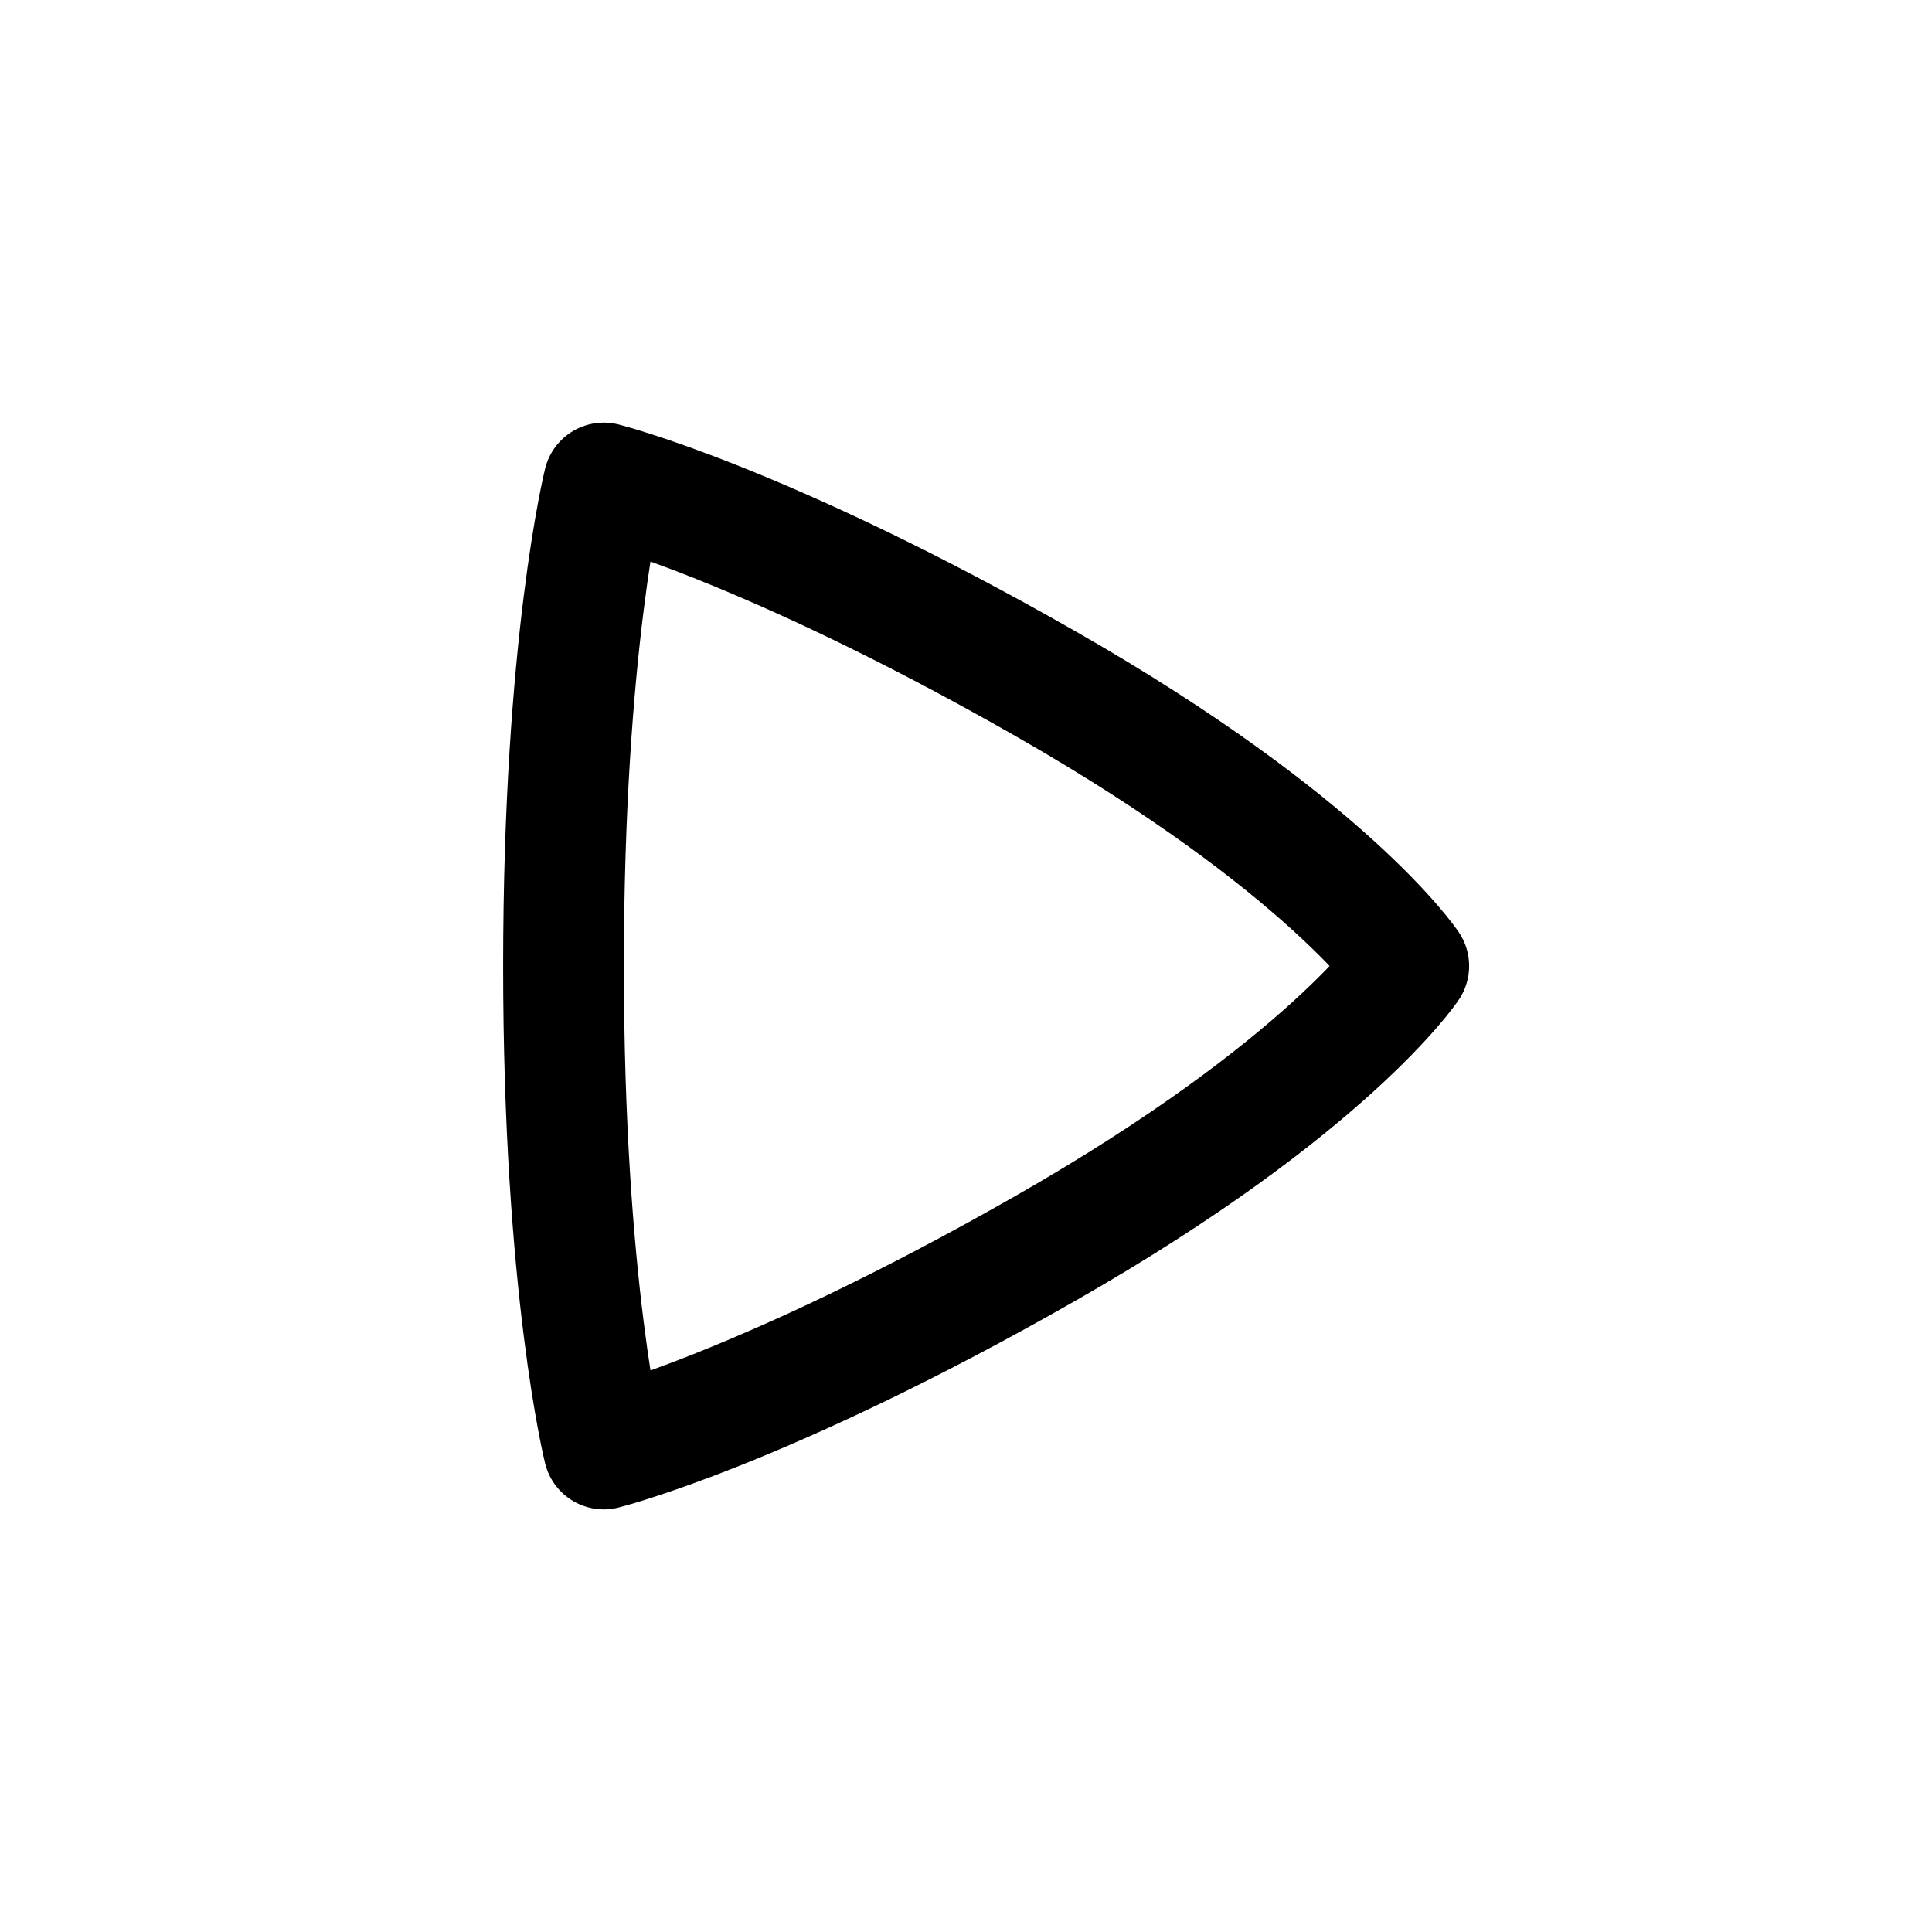
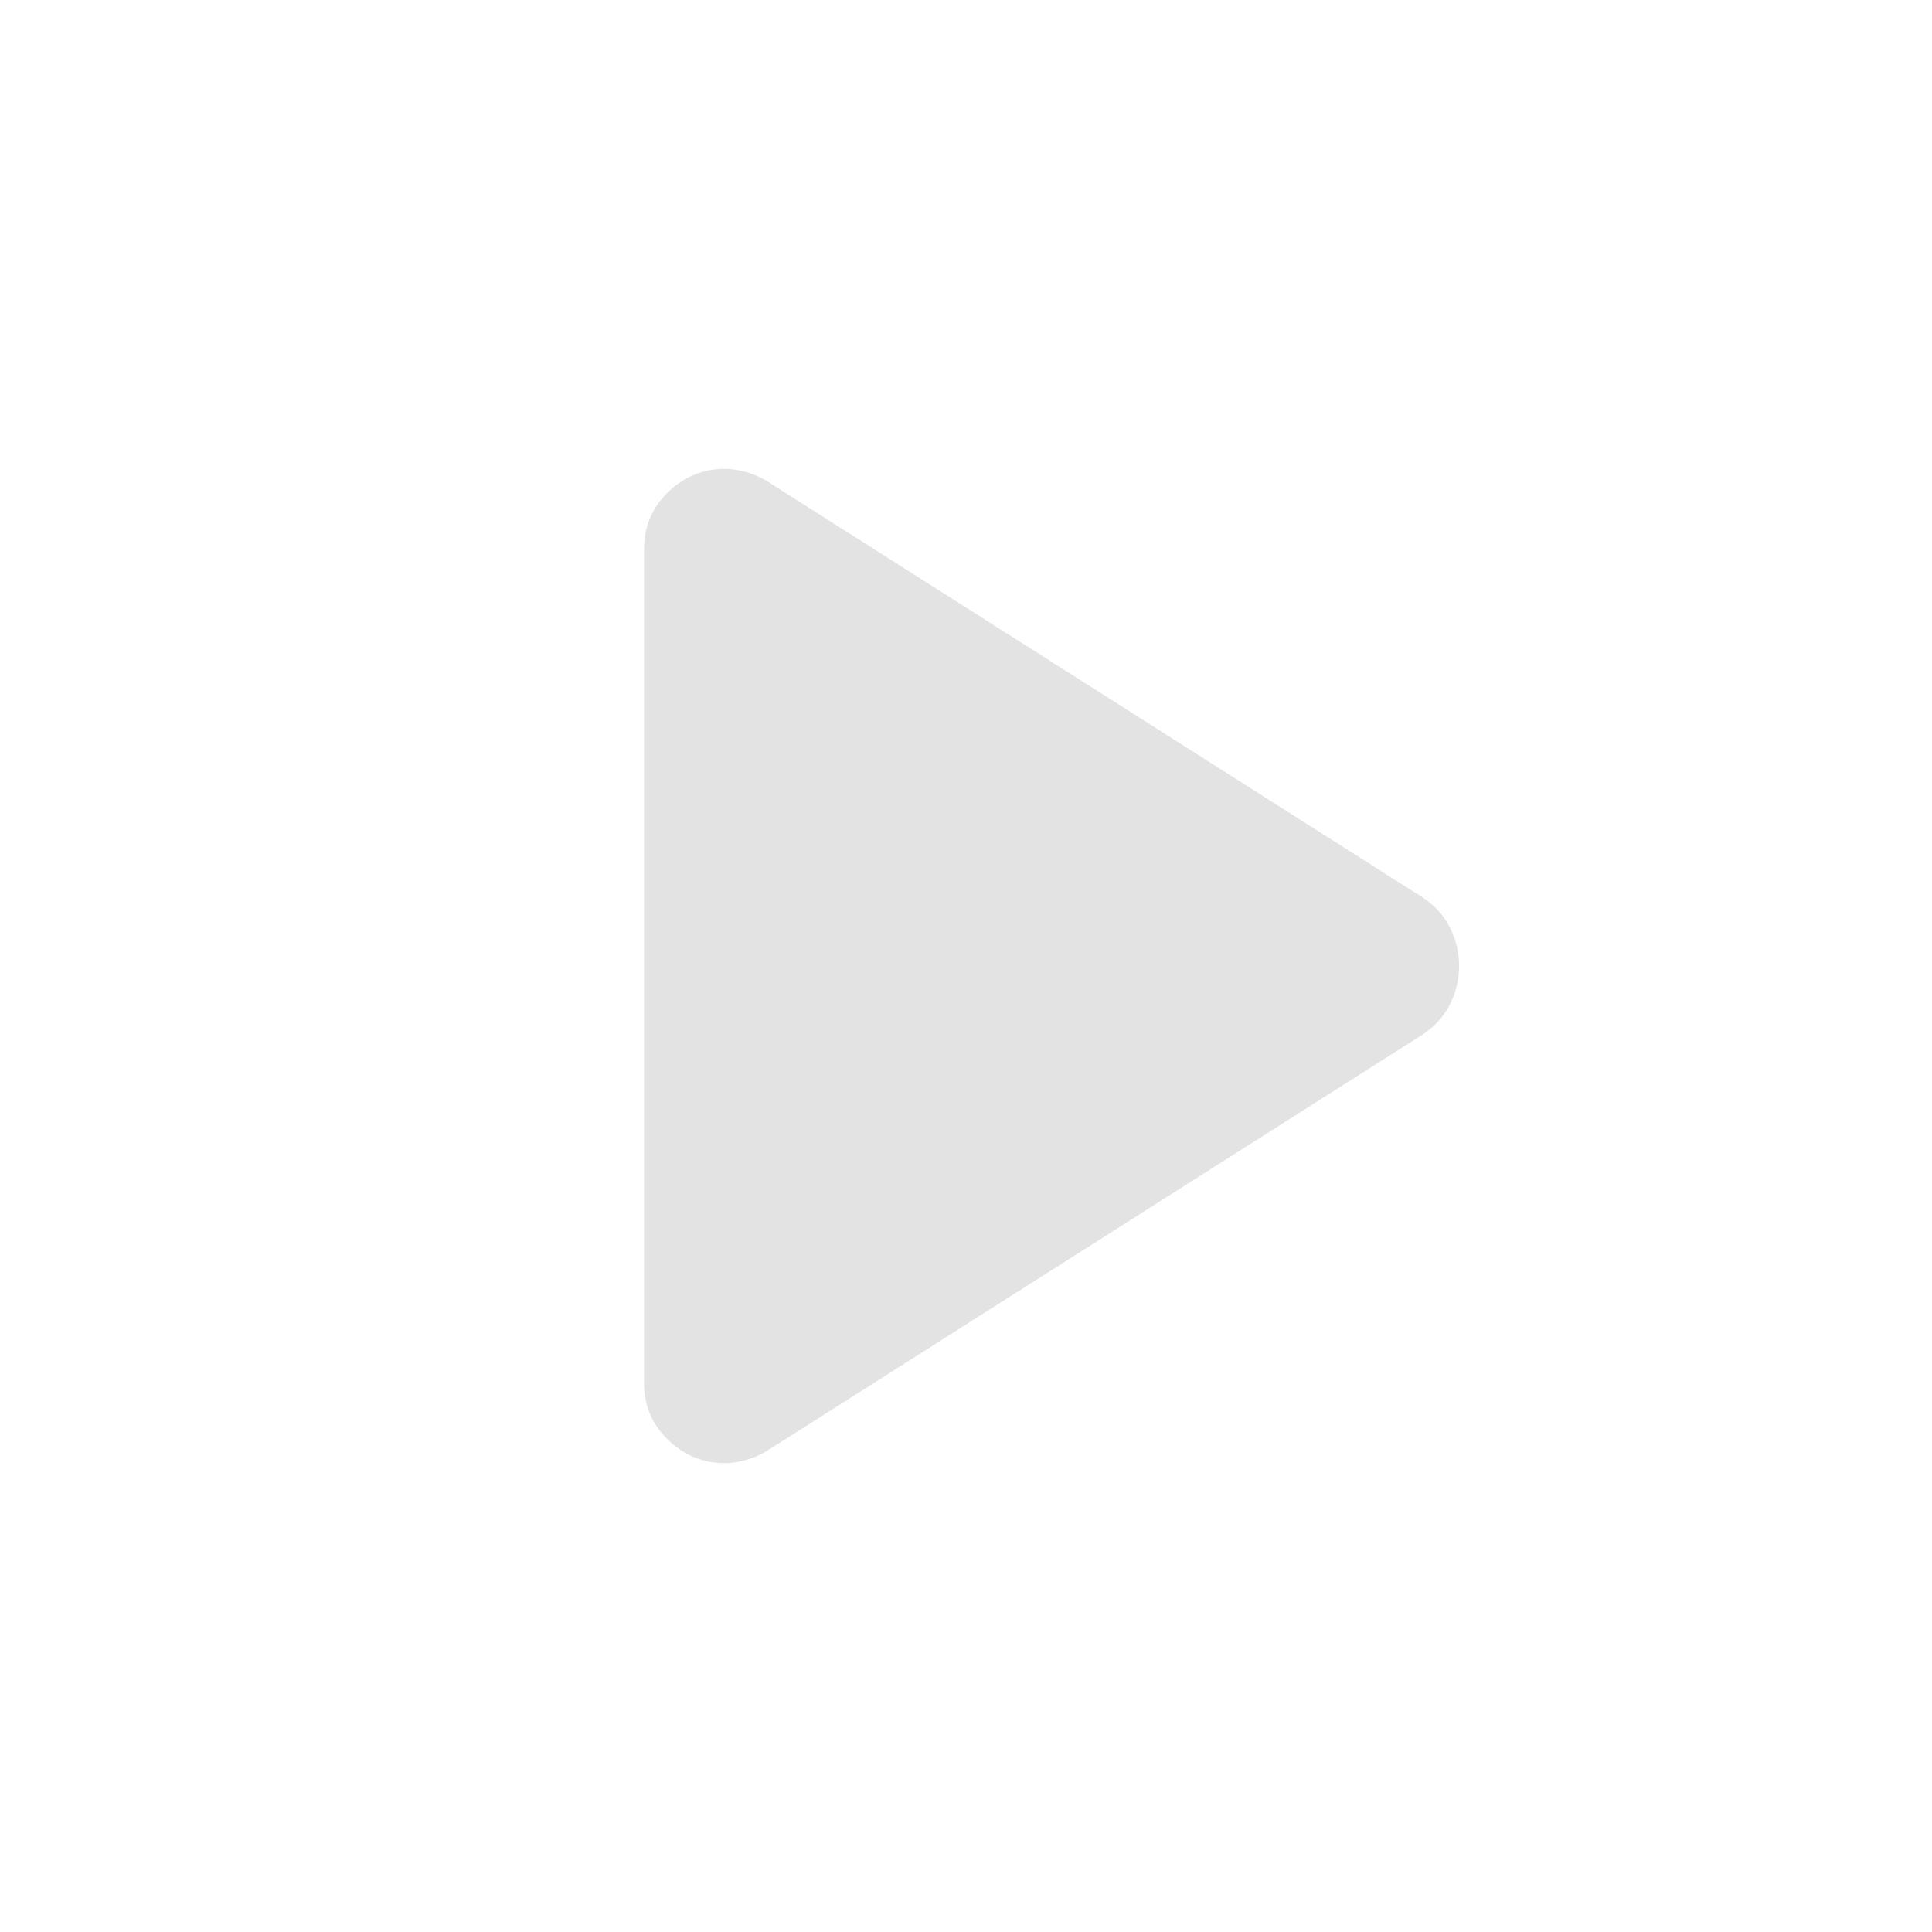
- <svg xmlns="http://www.w3.org/2000/svg" width="800px" height="800px" viewBox="0 0 24 24" fill="none">
-   <path d="M7.5 6C7.5 6 7 8 7 12C7 16 7.5 18 7.5 18C7.5 18 9.5 17.5 13 15.5C16.5 13.5 17.5 12 17.5 12C17.5 12 16.5 10.5 13 8.5C9.5 6.5 7.5 6 7.5 6Z" stroke="#000000" stroke-width="1.5" stroke-linecap="round" stroke-linejoin="round" />
+ <svg xmlns="http://www.w3.org/2000/svg" height="24px" viewBox="0 -960 960 960" width="24px" fill="#e3e3e3">
+   <path d="M320-273v-414q0-17 12-28.5t28-11.5q5 0 10.5 1.5T381-721l326 207q9 6 13.5 15t4.5 19q0 10-4.5 19T707-446L381-239q-5 3-10.5 4.5T360-233q-16 0-28-11.5T320-273Z" />
</svg>
